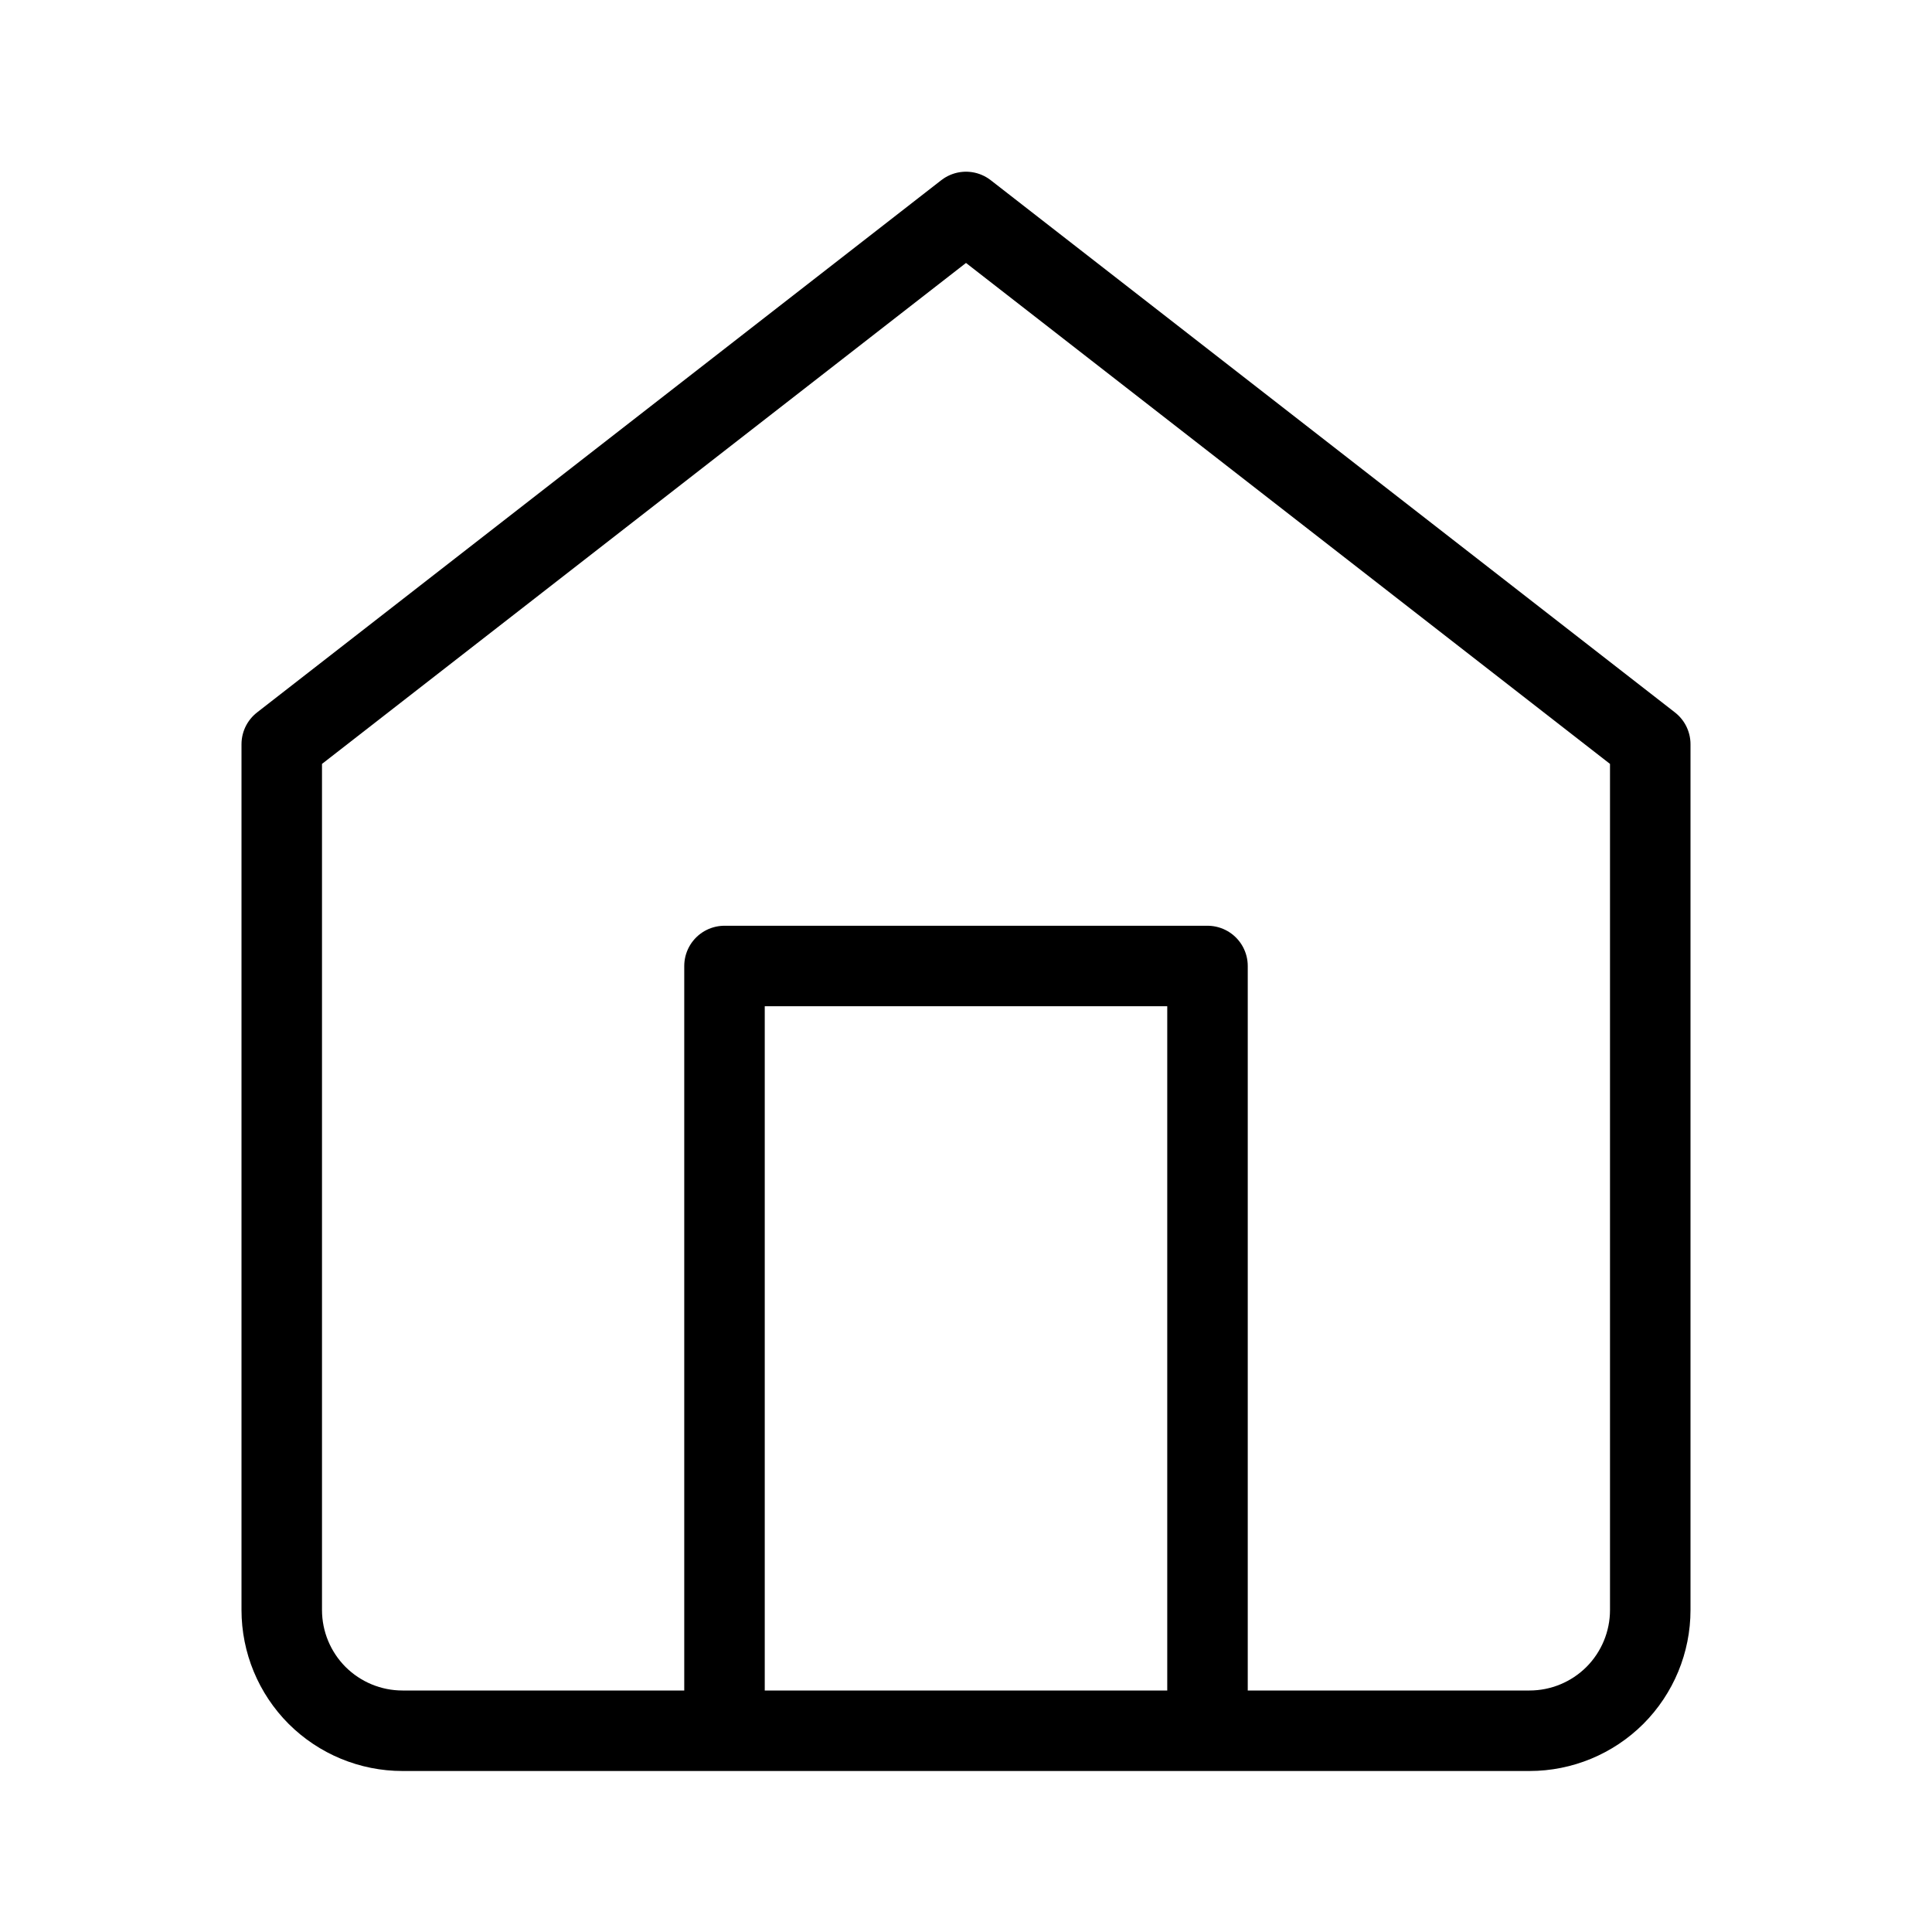
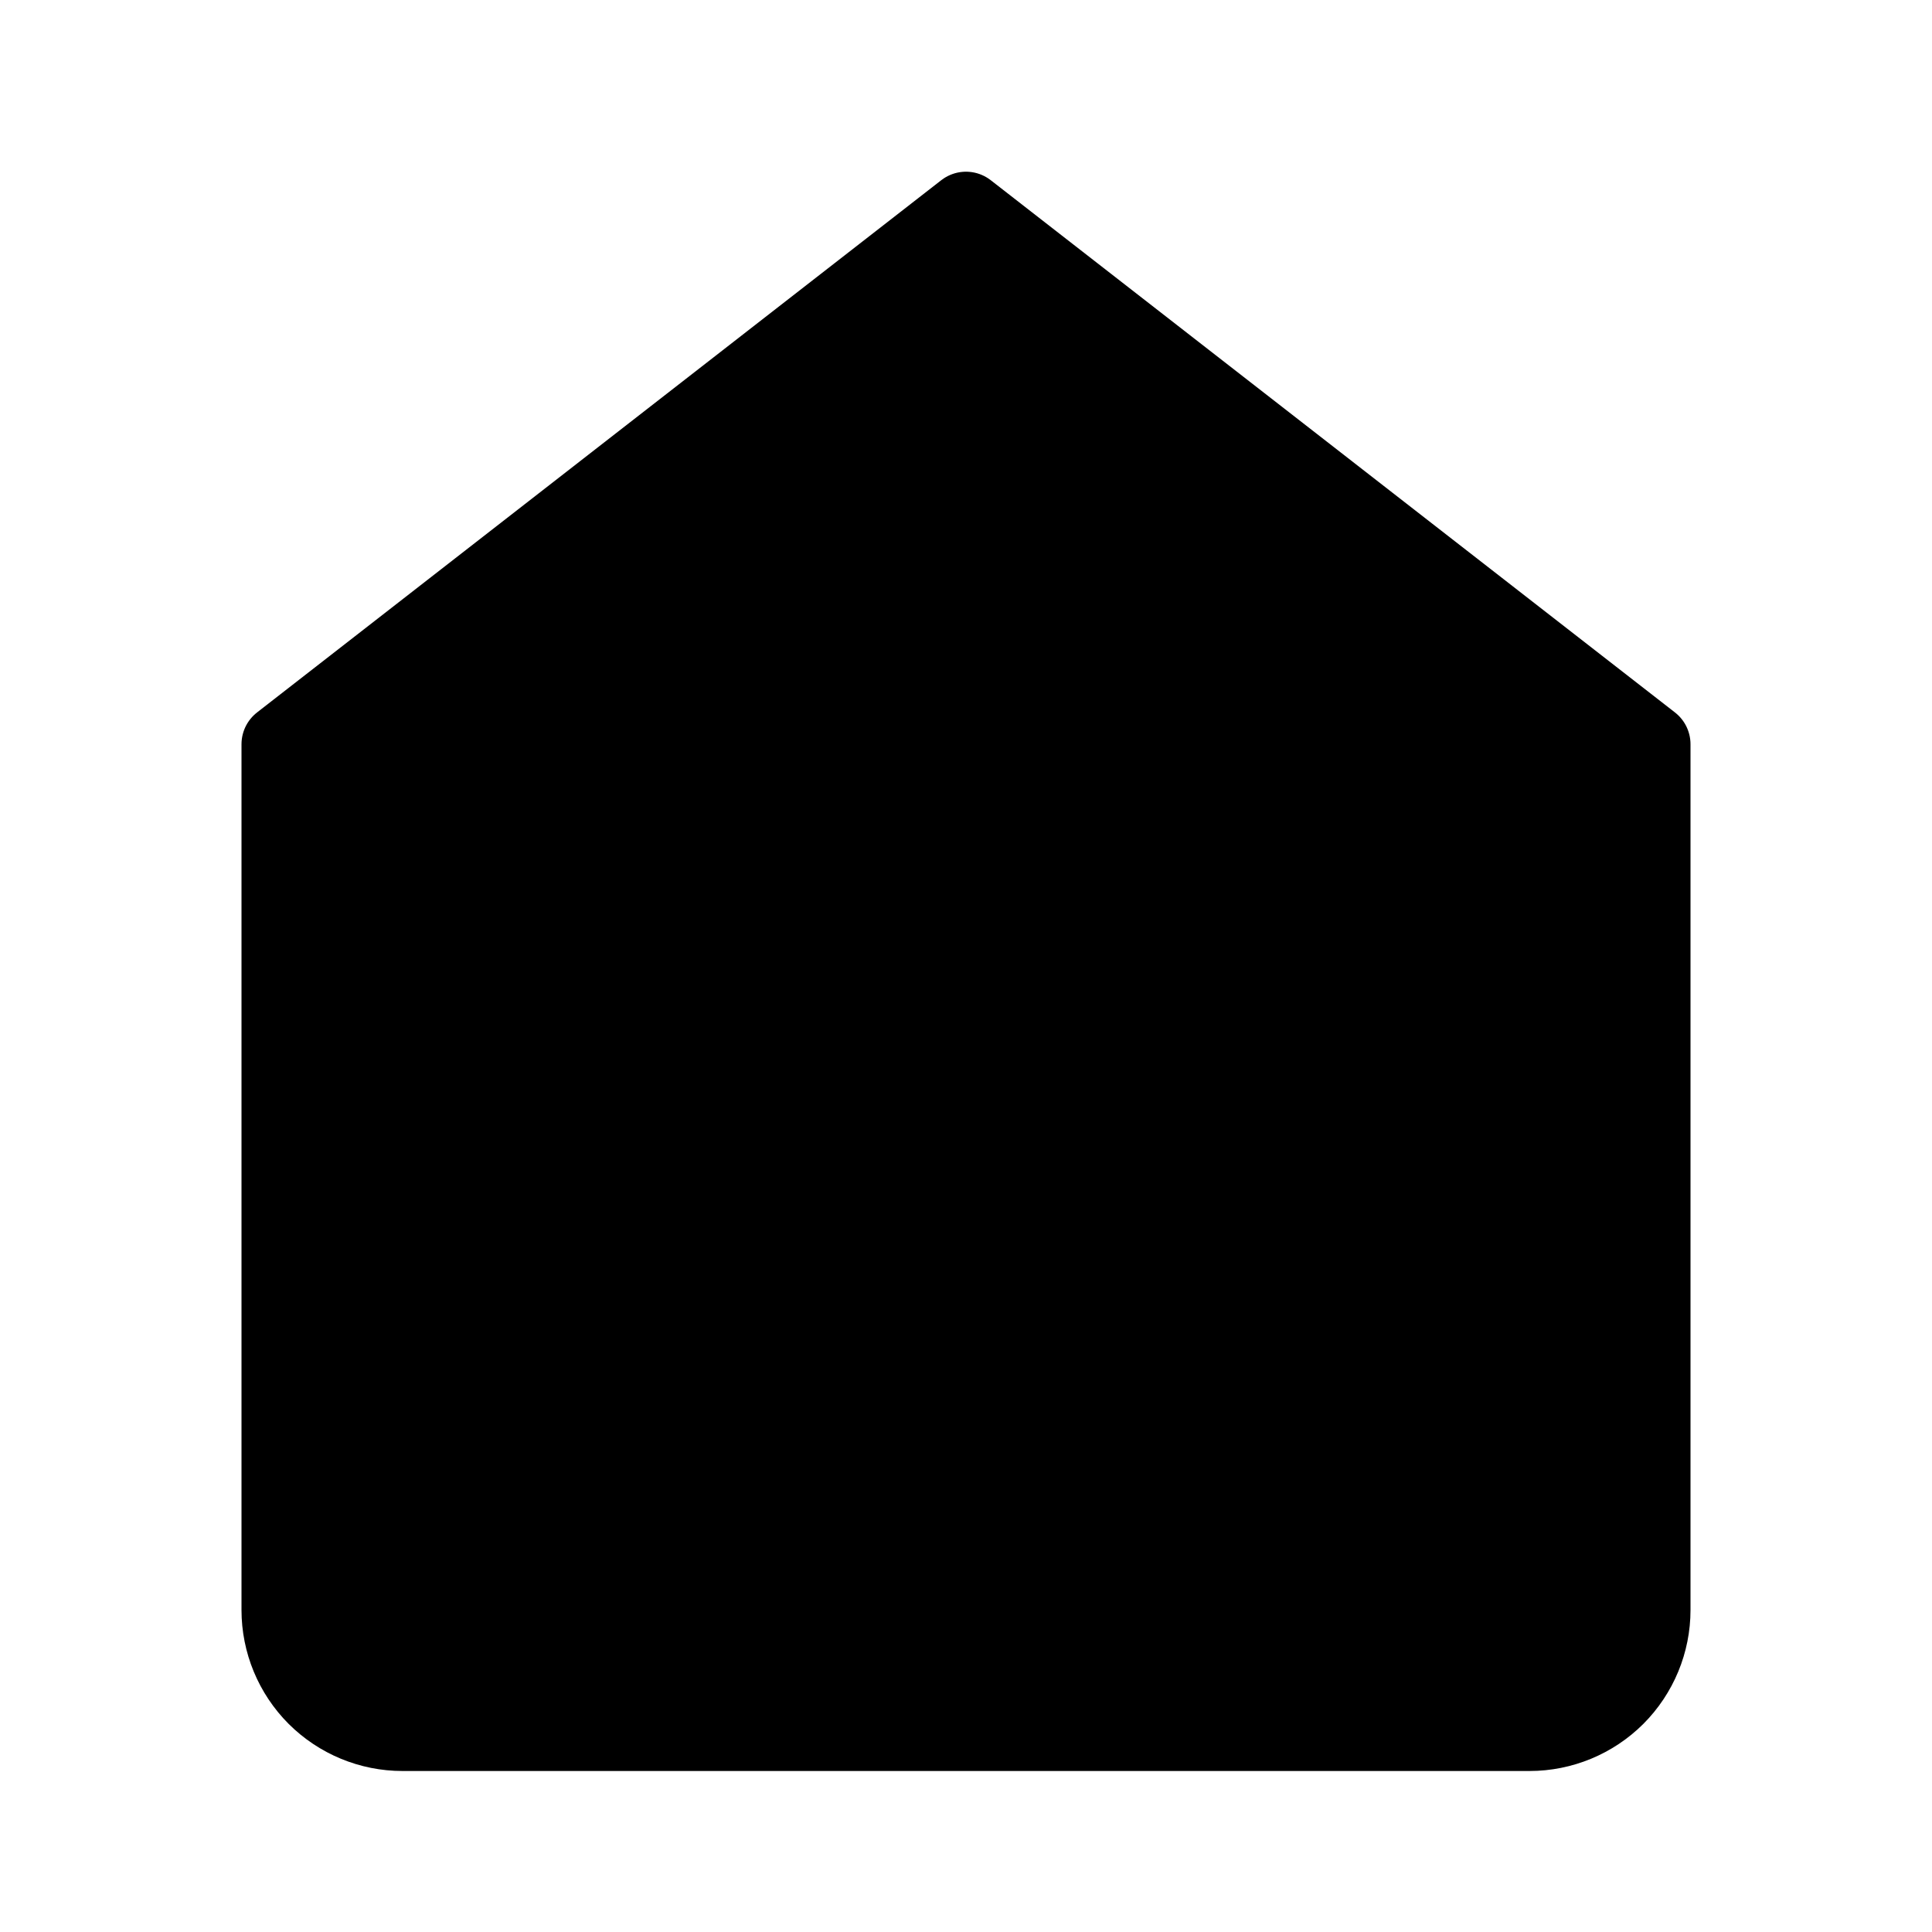
- <svg xmlns="http://www.w3.org/2000/svg" width="24" height="24" viewBox="0 0 24 24" fill="none">
+ <svg xmlns="http://www.w3.org/2000/svg" viewBox="0 0 24 24">
  <path d="M3.5 20V9.245L12 2.633L20.5 9.245V20C20.5 20.398 20.342 20.779 20.061 21.061C19.779 21.342 19.398 21.5 19 21.5H5C4.602 21.5 4.221 21.342 3.939 21.061C3.658 20.779 3.5 20.398 3.5 20Z" stroke="black" stroke-linecap="round" stroke-linejoin="round" />
-   <path d="M9 21V12H15V21" stroke="black" stroke-linecap="round" stroke-linejoin="round" />
+   <path d="M9 21V12H15V21" stroke-linecap="round" stroke-linejoin="round" />
</svg>
